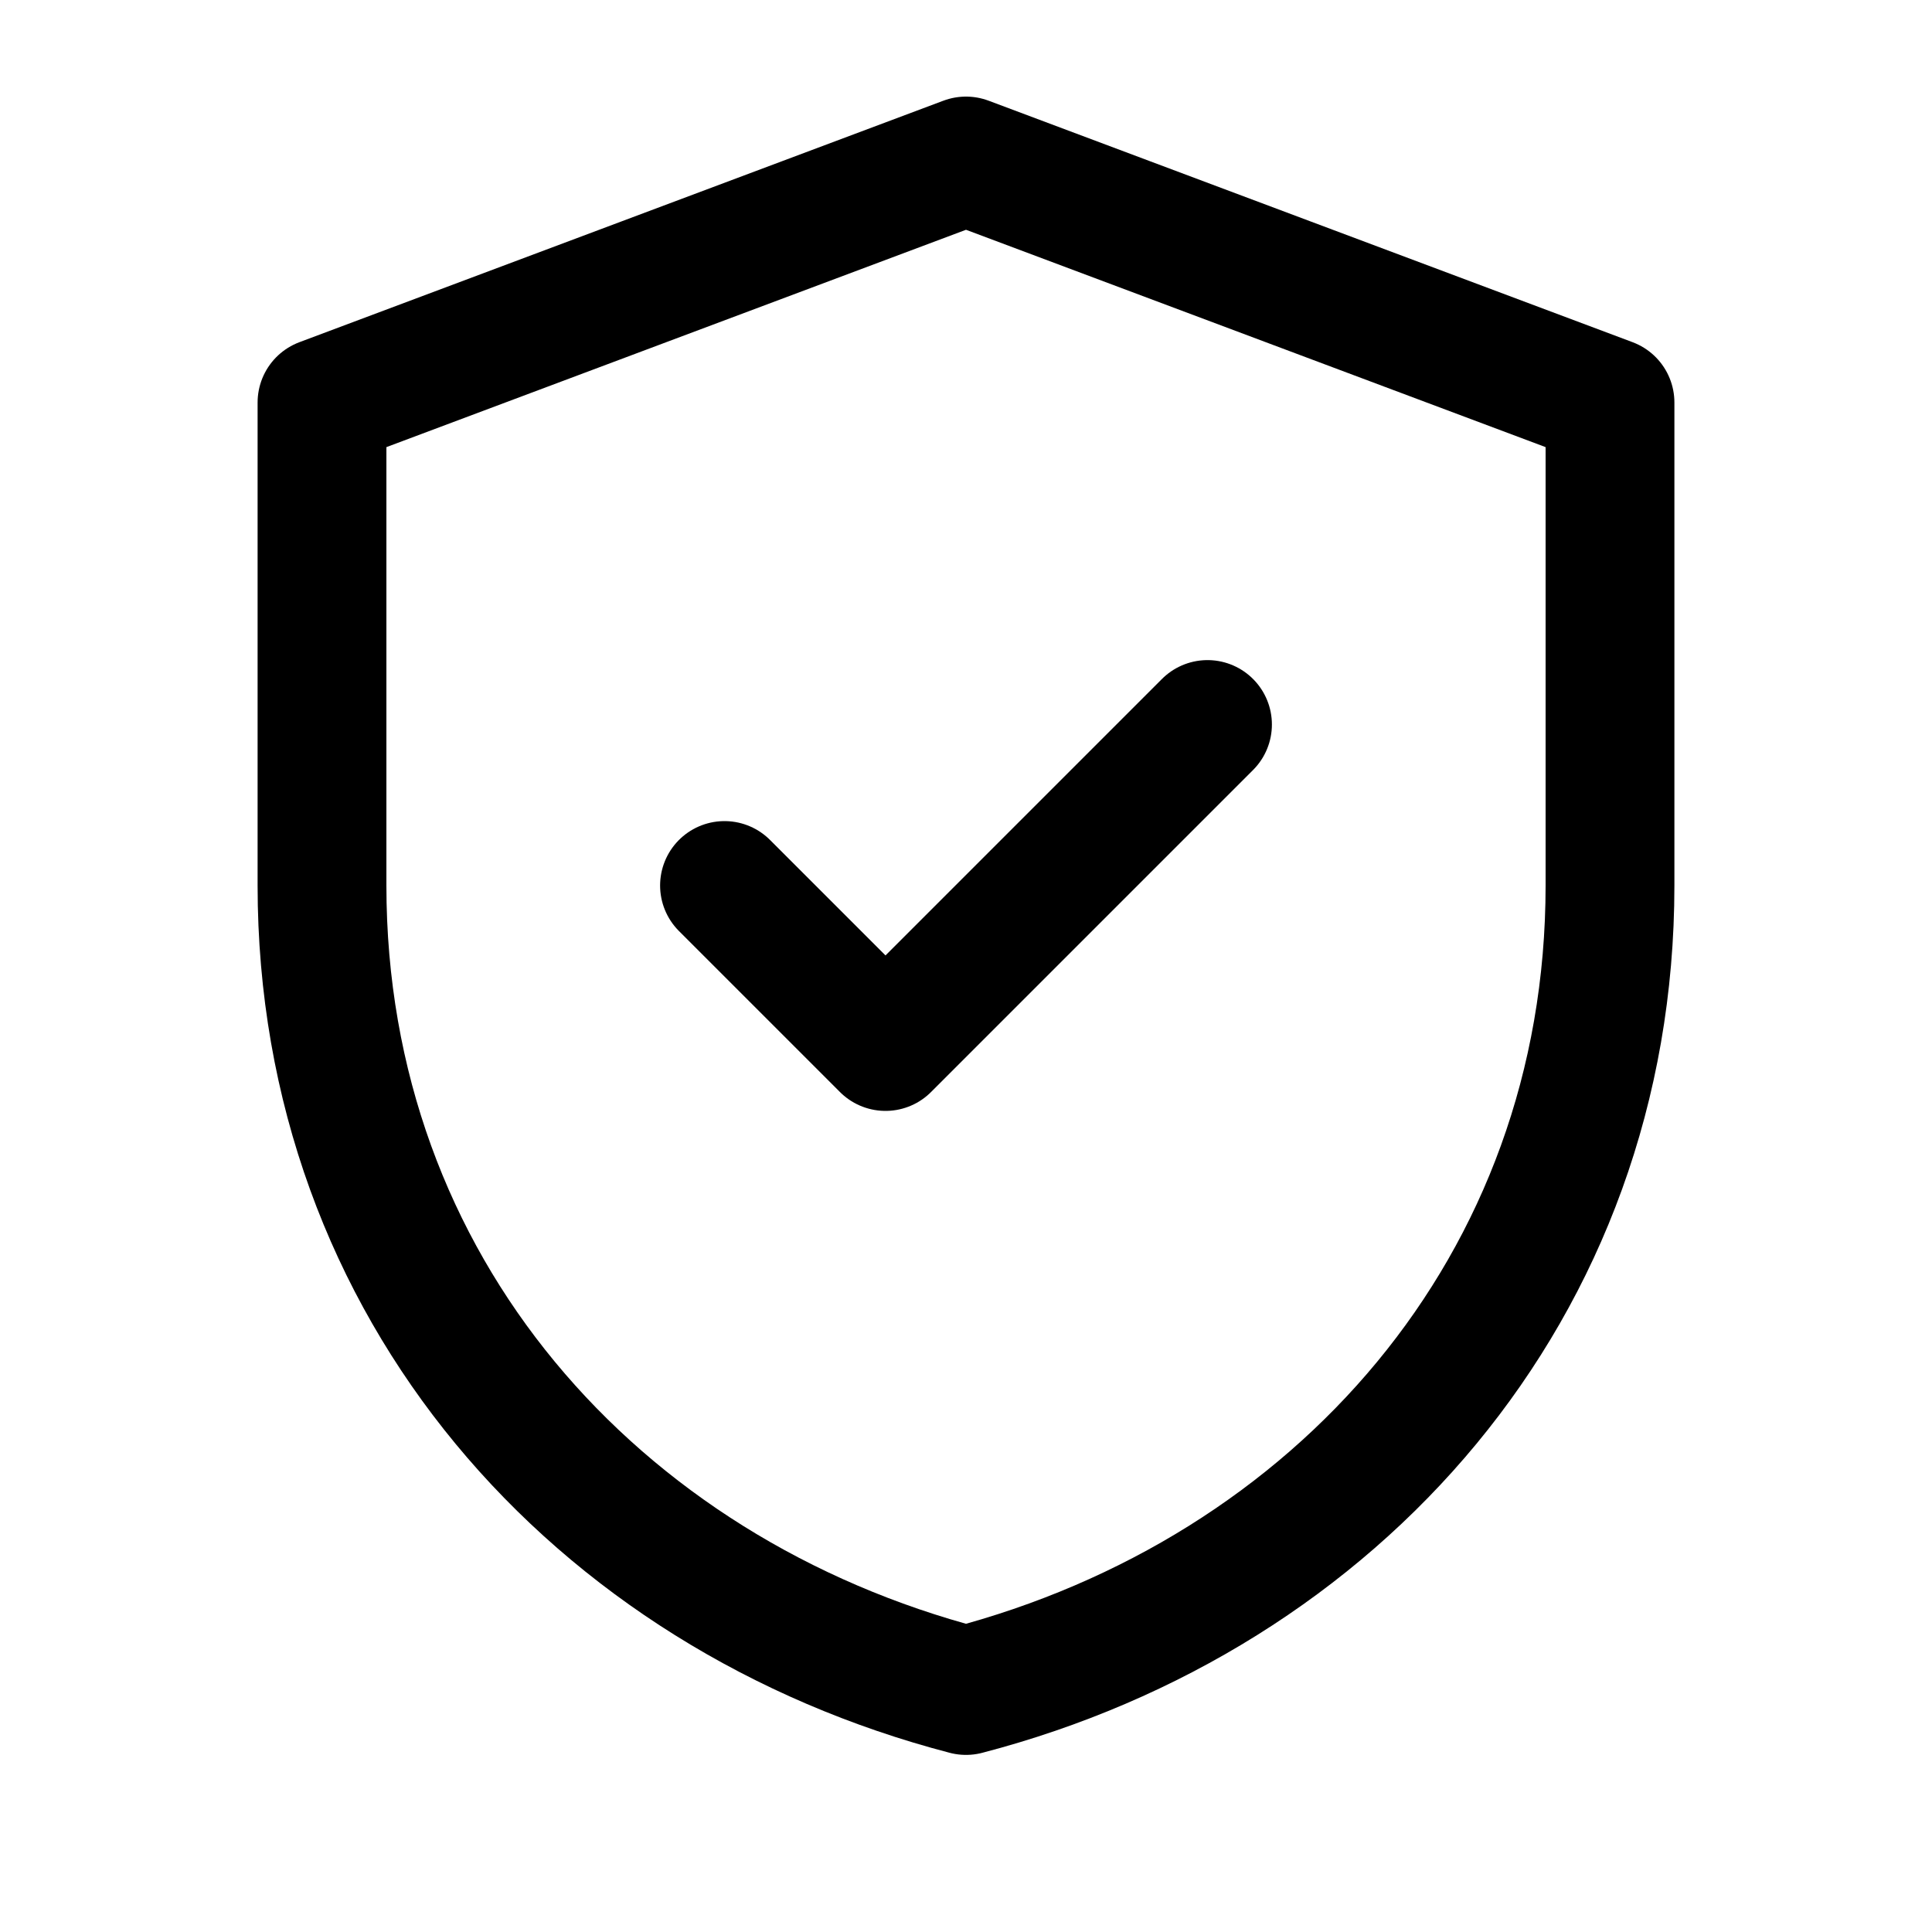
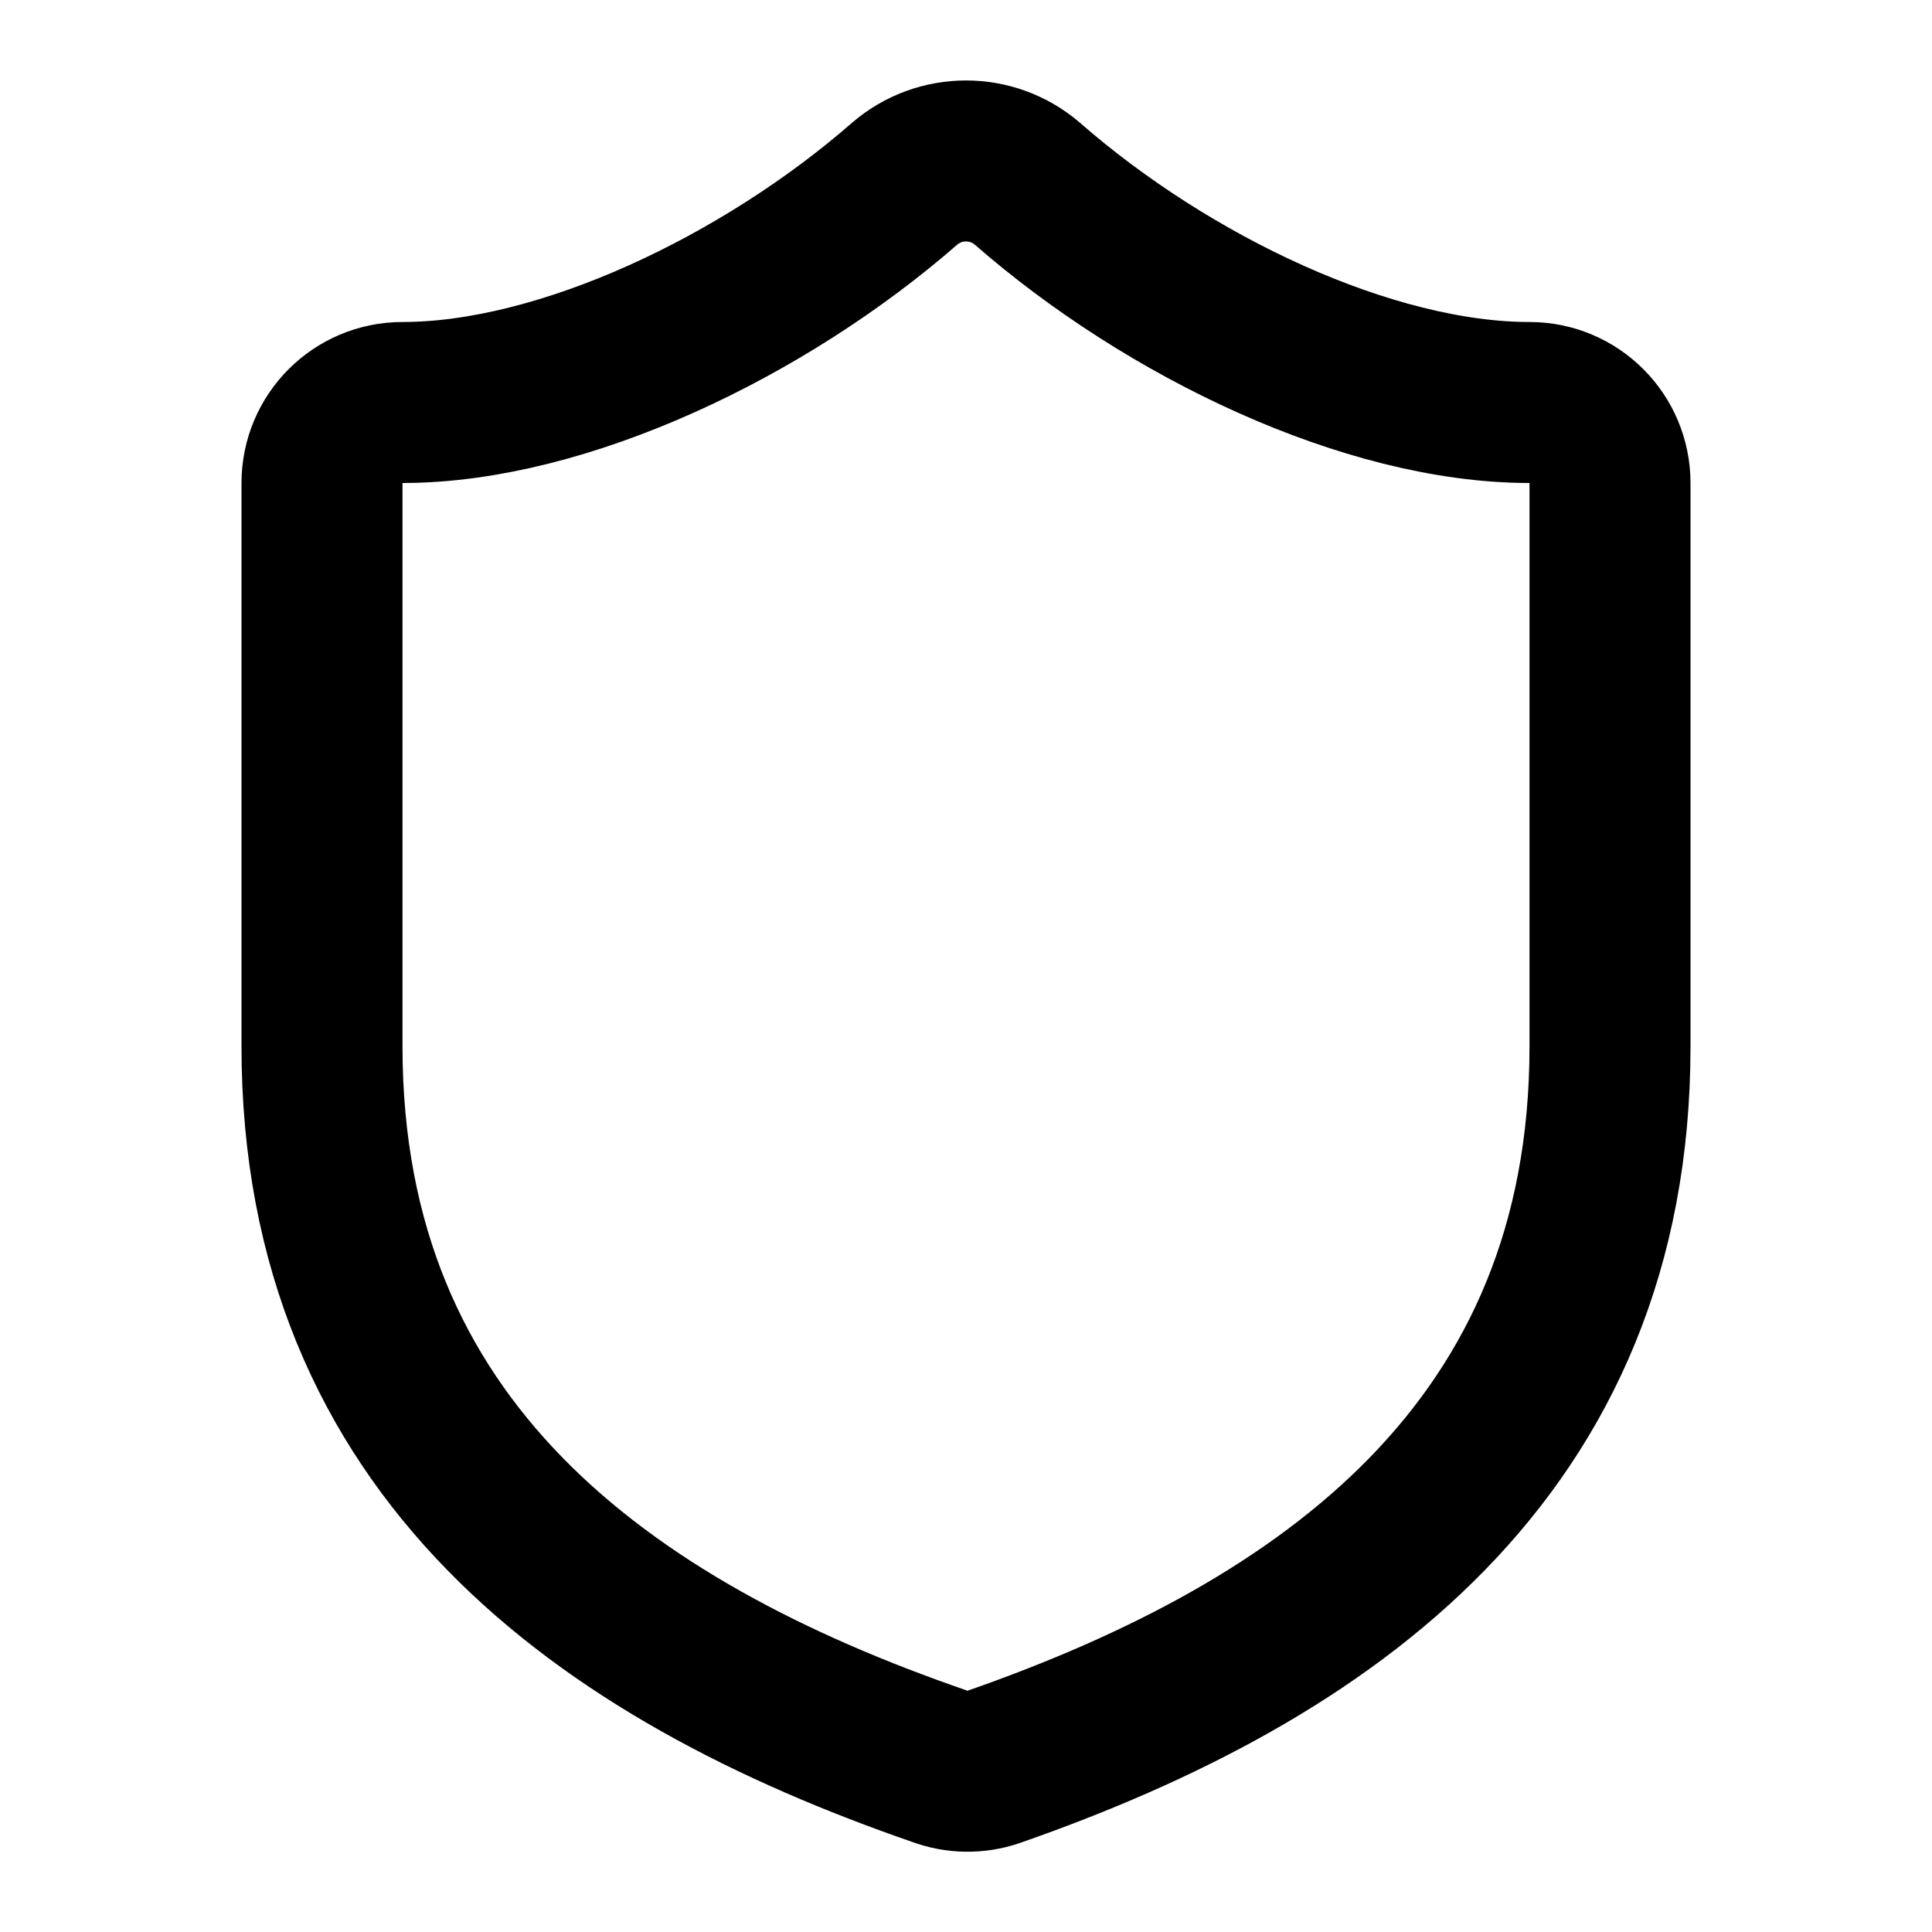
- <svg xmlns="http://www.w3.org/2000/svg" width="24" height="24" viewBox="0 0 24 24" fill="none" stroke="currentColor" stroke-width="1.6" stroke-linecap="round" stroke-linejoin="round">
-   <path d="M12 2 4 5v6c0 5 3.4 8.8 8 10 4.6-1.2 8-5 8-10V5l-8-3z" />
-   <path d="M9 11l2 2 4-4" />
+ <svg xmlns="http://www.w3.org/2000/svg" width="24" height="24" viewBox="0 0 24 24" fill="none" stroke="currentColor" stroke-width="2" stroke-linecap="round" stroke-linejoin="round">
+   <path d="M20 13c0 5-3.5 7.5-7.66 8.95a1 1 0 0 1-.67-.01C7.5 20.5 4 18 4 13V6a1 1 0 0 1 1-1c2 0 4.5-1.2 6.24-2.72a1.17 1.17 0 0 1 1.52 0C14.51 3.81 17 5 19 5a1 1 0 0 1 1 1z" />
</svg>
